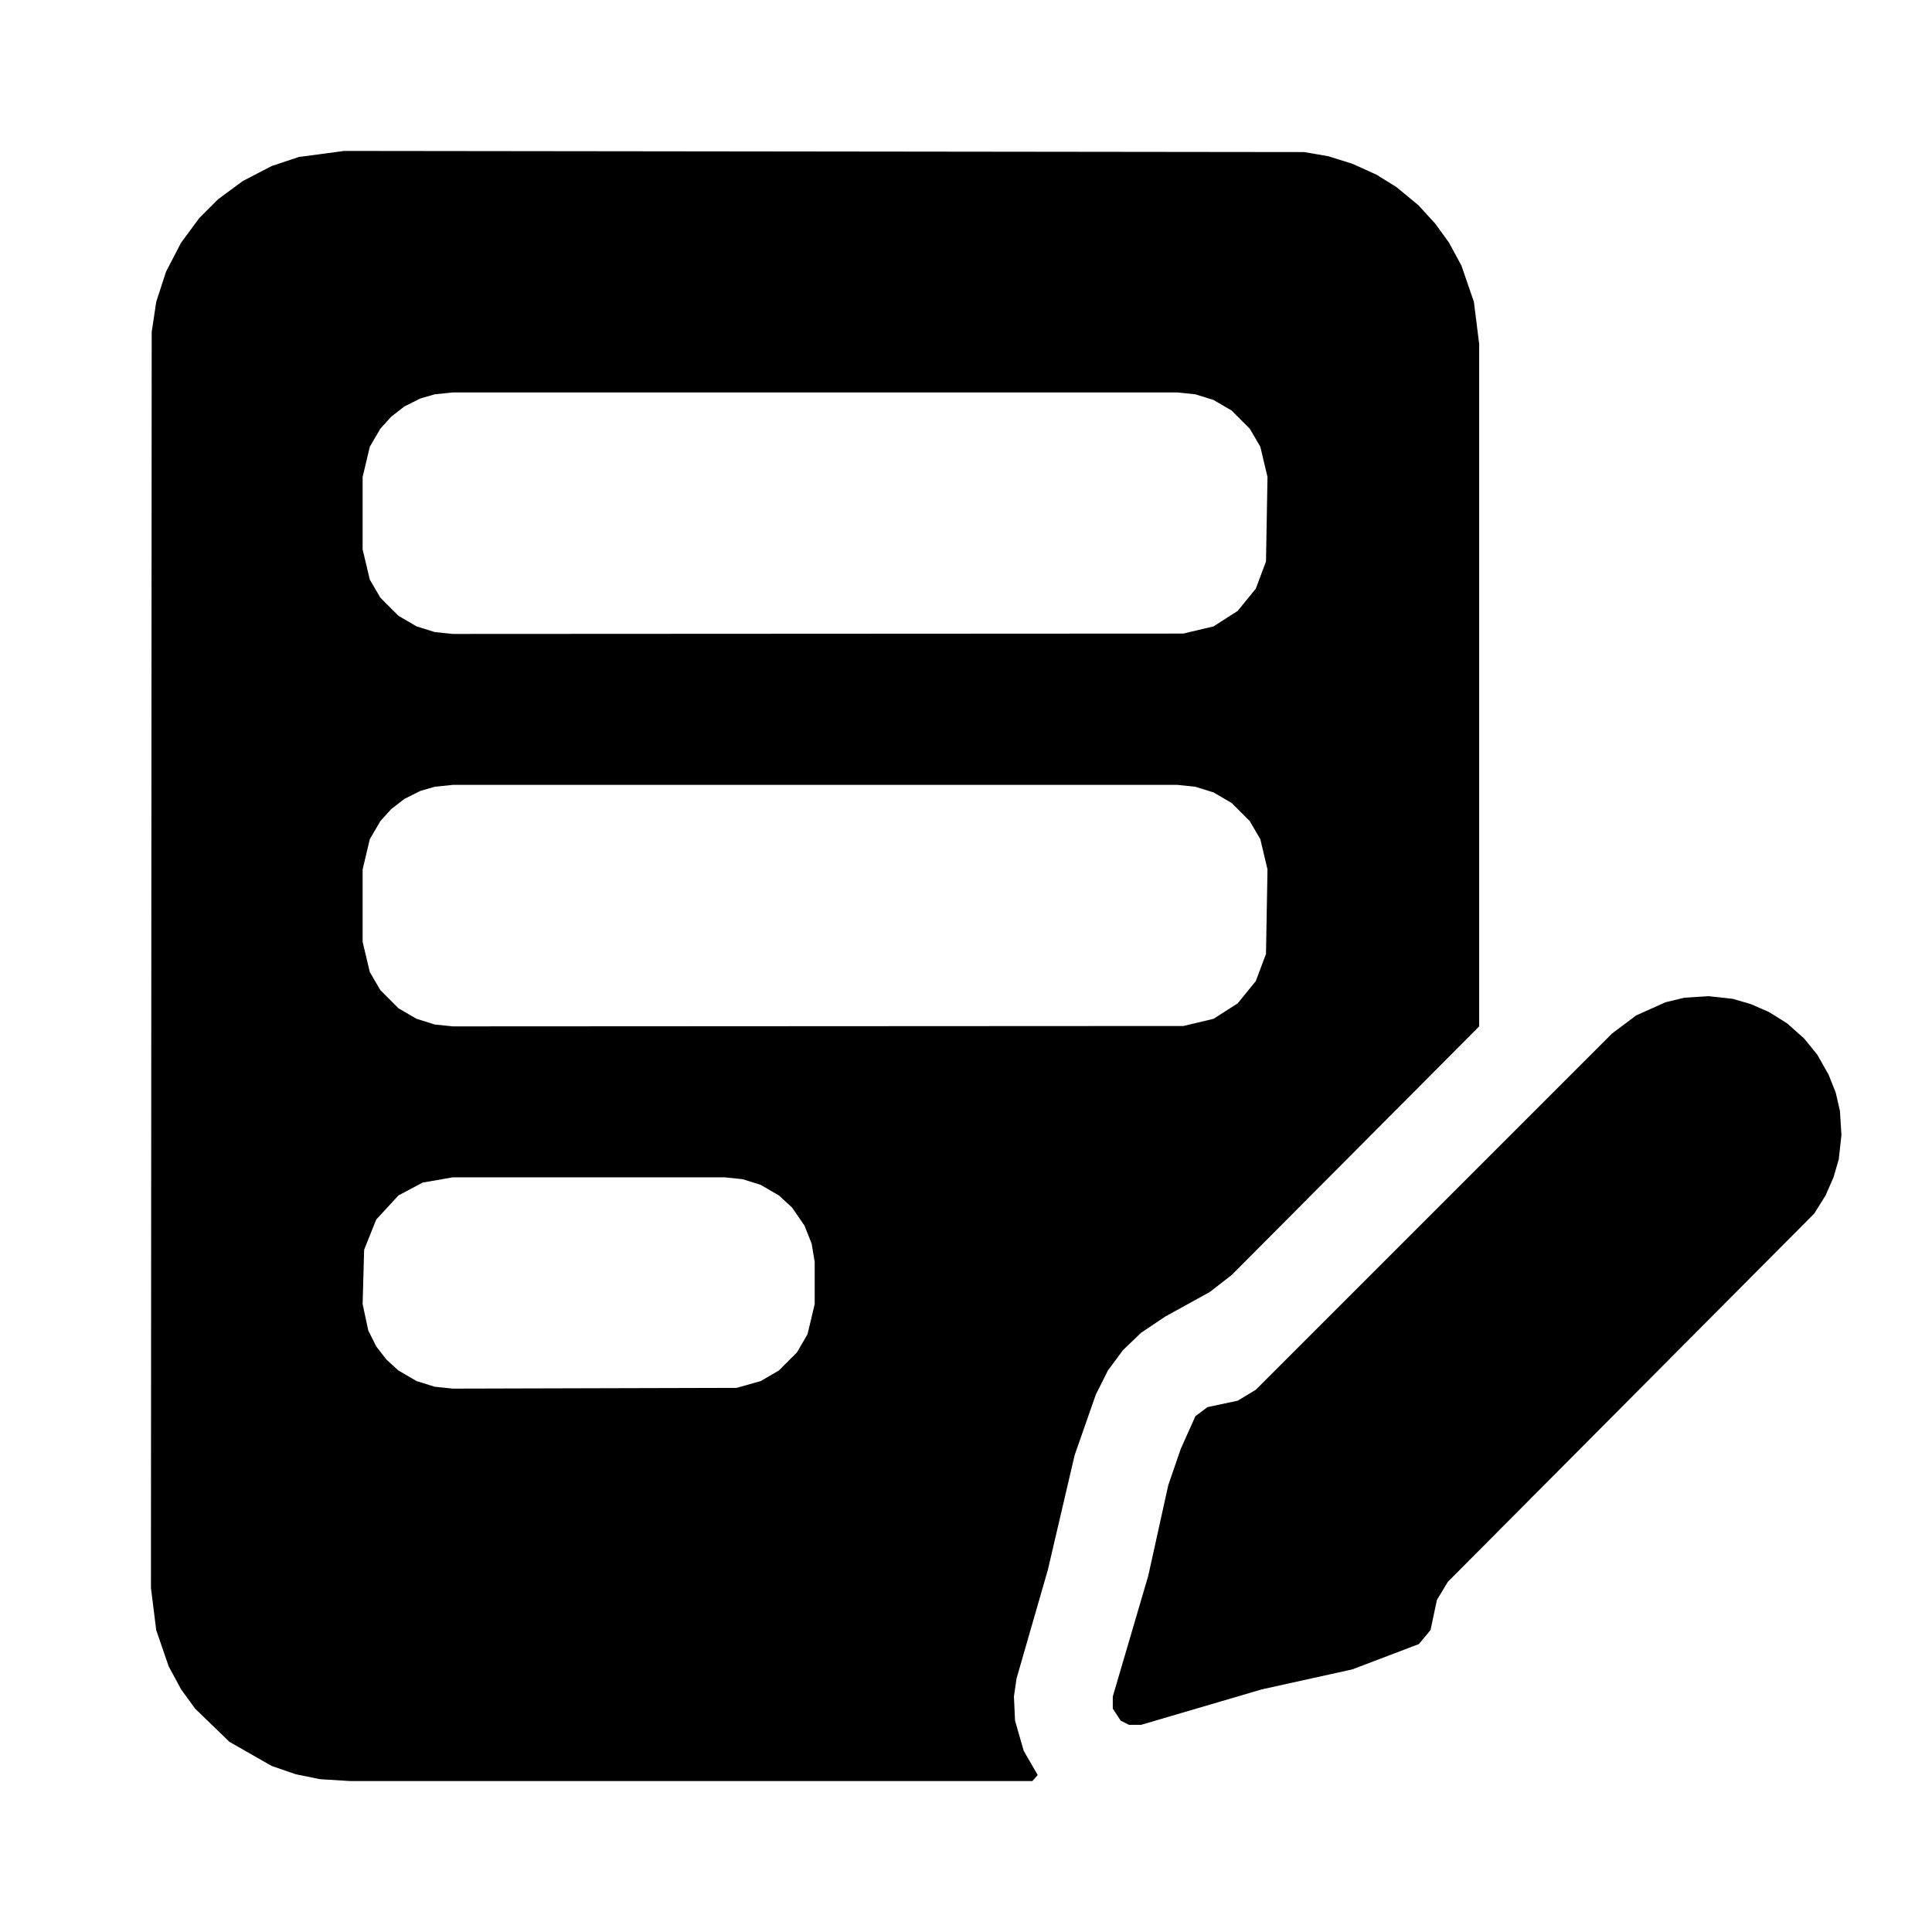
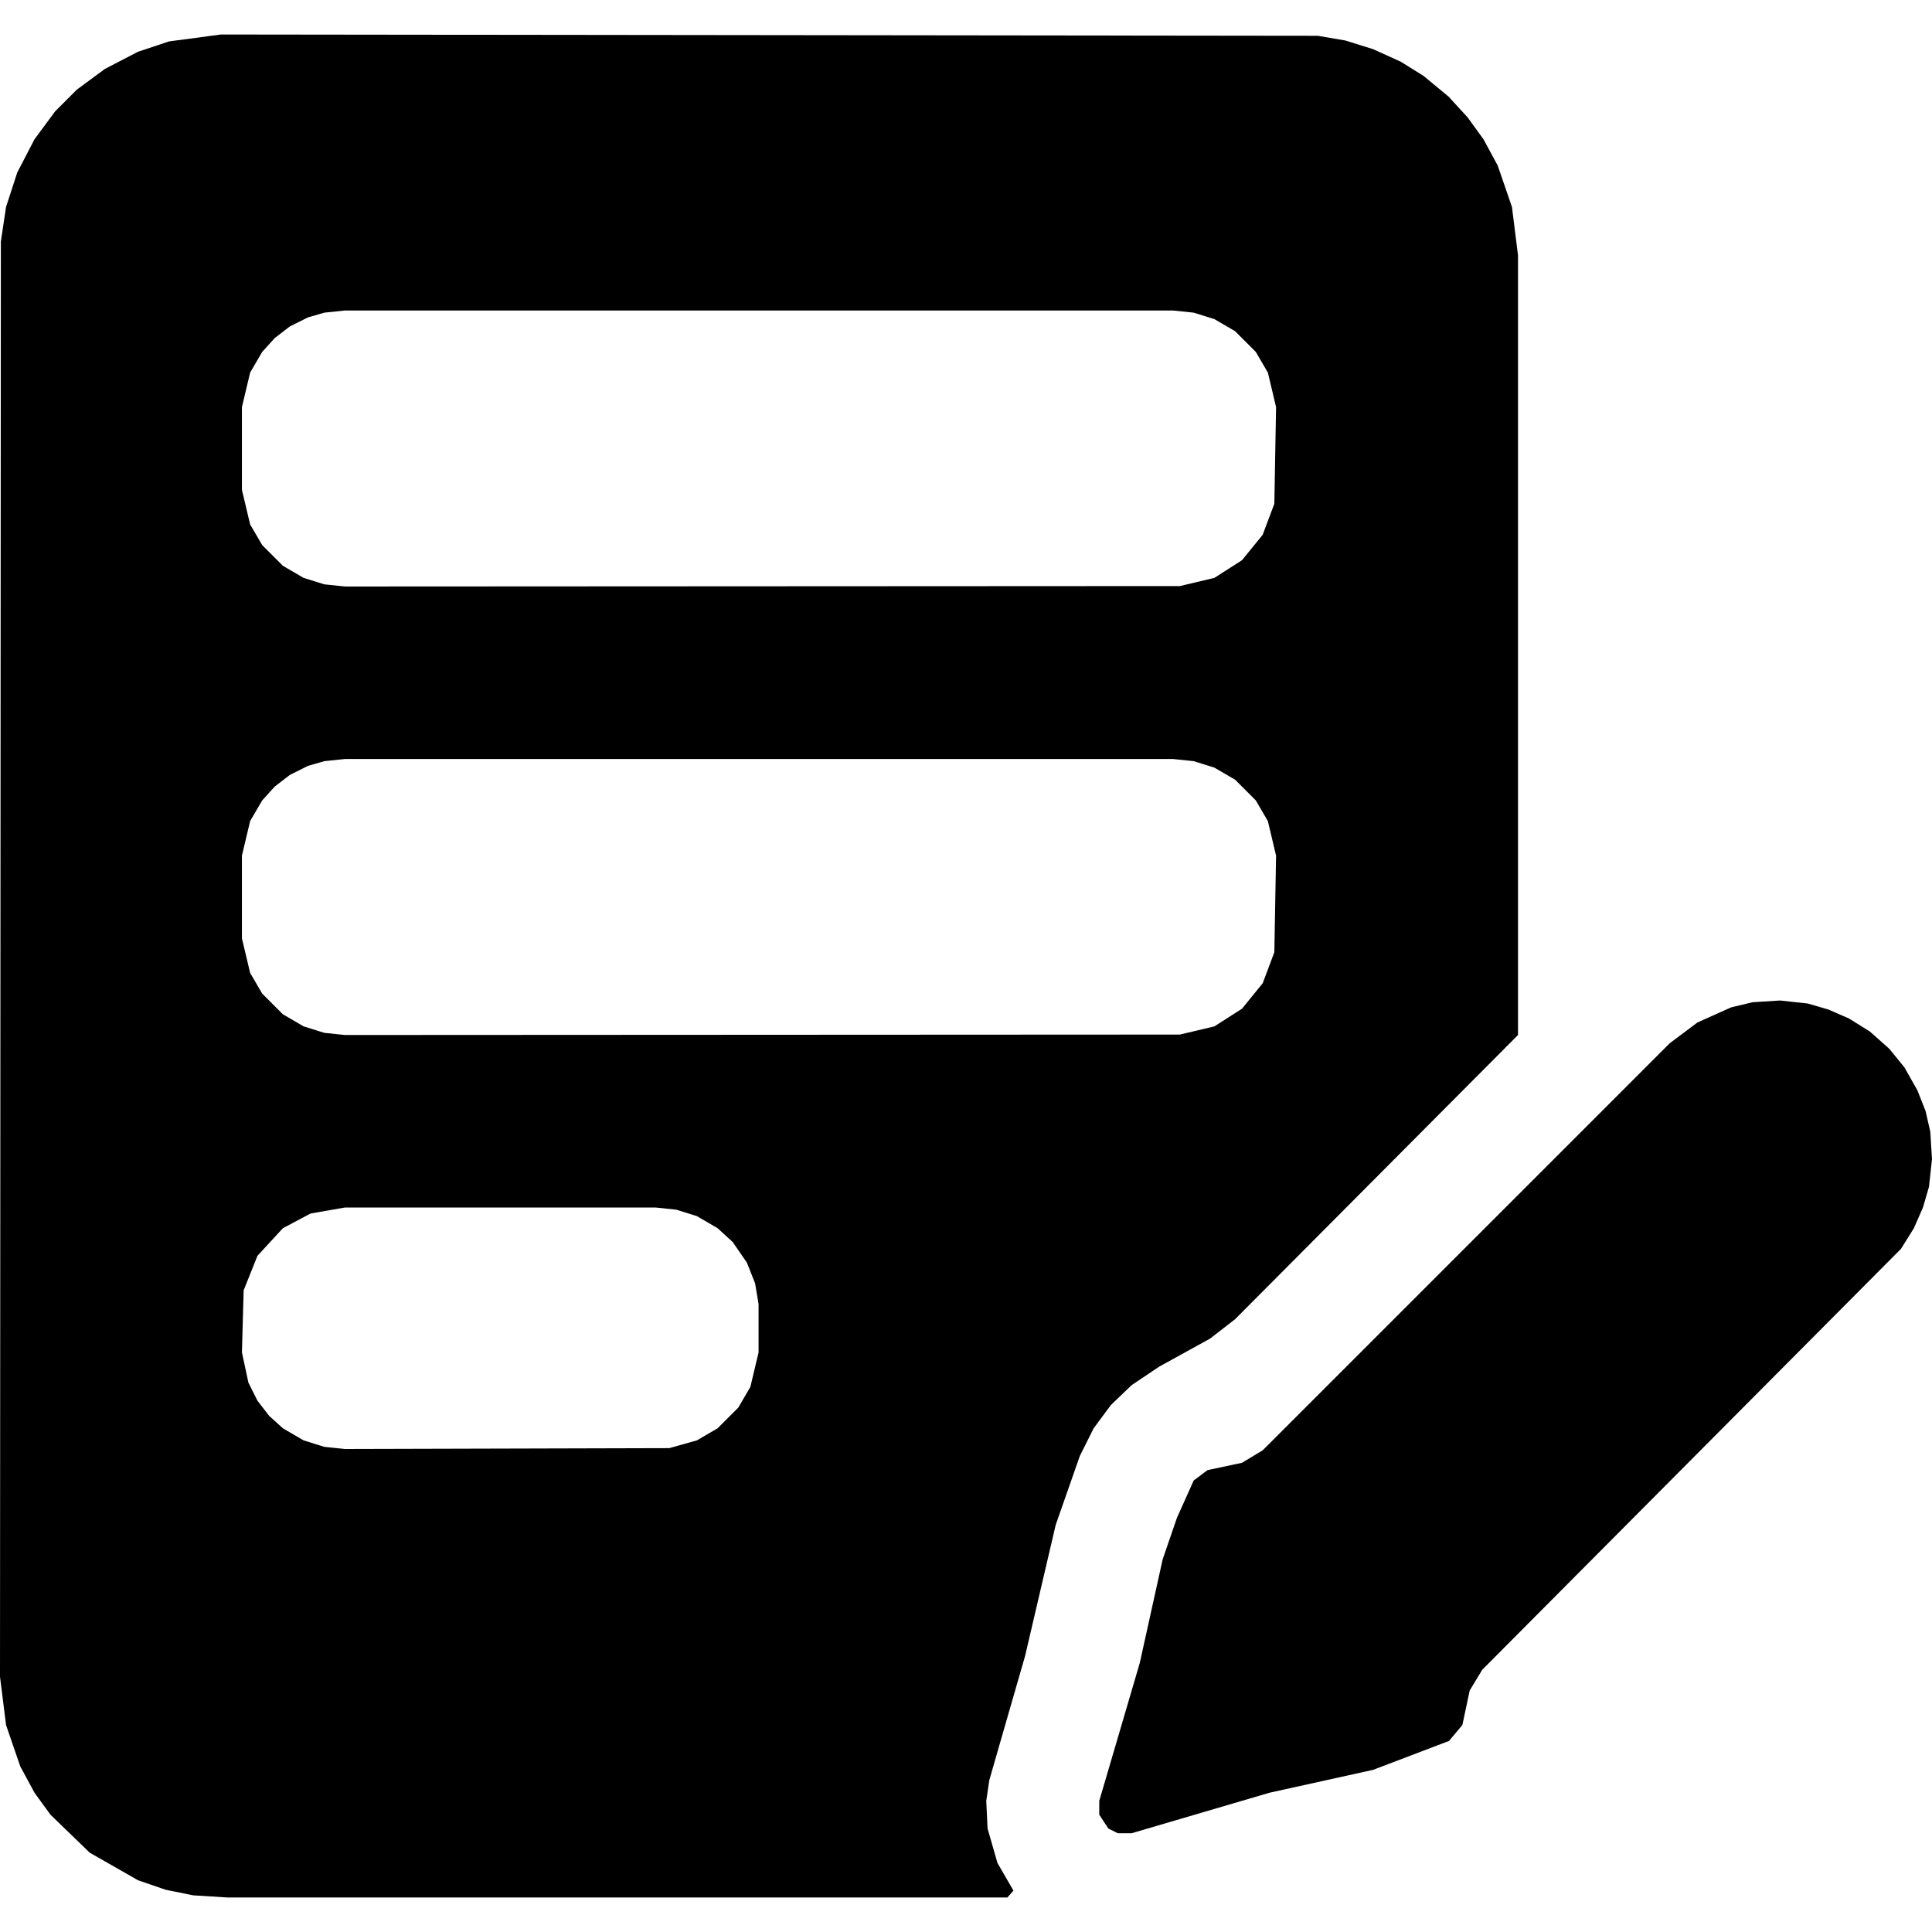
- <svg xmlns="http://www.w3.org/2000/svg" viewBox="0 0 512 512">
-   <path d="M79.2 41.6 L91.2 40 L345.6 40.3 L352 41.4 L358.4 43.4 L364.8 46.3 L370.1 49.6 L375.9 54.4 L380.3 59.2 L384 64.3 L387.3 70.4 L390.6 80 L392 91.2 L392 272 L326.4 337.9 L320.6 342.4 L308.8 348.9 L302.4 353.2 L297.6 357.8 L293.6 363.2 L290.4 369.6 L284.8 385.6 L277.7 416 L269.4 444.8 L268.7 449.6 L269 456 L271.3 464 L275 470.4 L273.6 472 L92.8 472 L84.8 471.5 L78.4 470.2 L72 468 L60.8 461.6 L51.7 452.8 L48 447.7 L44.7 441.6 L41.4 432 L40 420.8 L40.2 88 L41.4 80 L44 72 L48 64.3 L52.8 57.8 L57.8 52.8 L64.3 48 L72 44Z M115.2 104.5 L111.4 105.6 L107.2 107.7 L103.7 110.4 L100.8 113.6 L98 118.4 L96.1 126.4 L96.1 145.6 L98 153.6 L100.8 158.4 L105.6 163.2 L110.4 166 L115.2 167.5 L120 168 L313.6 167.9 L321.6 166 L328 161.9 L332.8 156 L335.5 148.8 L335.9 126.4 L334 118.4 L331.2 113.6 L326.4 108.8 L321.6 106 L316.8 104.5 L312 104 L120 104Z M115.2 208.5 L111.4 209.6 L107.2 211.7 L103.7 214.4 L100.8 217.6 L98 222.4 L96.1 230.4 L96.1 249.6 L98 257.6 L100.8 262.4 L105.6 267.2 L110.4 270 L115.2 271.5 L120 272 L313.6 271.9 L321.6 270 L328 265.9 L332.8 260 L335.5 252.8 L335.9 230.4 L334 222.4 L331.2 217.6 L326.4 212.8 L321.6 210 L316.8 208.5 L312 208 L120 208Z M441.4 265.6 L446.4 264.4 L452.8 264 L459.2 264.7 L464 266.1 L468.8 268.2 L473.6 271.2 L478.1 275.2 L481.6 279.5 L484.6 284.8 L486.5 289.6 L487.6 294.4 L488 300.8 L487.3 307.2 L485.9 312 L483.8 316.8 L480.8 321.6 L383.7 419.2 L380.8 424 L379.1 432 L376 435.7 L358.4 442.4 L334.4 447.7 L302.4 457.1 L299.2 457.1 L297 456 L294.9 452.8 L294.9 449.6 L304.3 417.6 L309.6 393.6 L312.9 384 L316.8 375.3 L320 372.9 L328 371.2 L332.8 368.3 L427.2 273.9 L433.6 269.1Z M112 313.4 L105.6 316.8 L99.7 323.2 L96.5 331.2 L96.1 345.6 L97.6 352.6 L99.7 356.8 L102.4 360.3 L105.6 363.2 L110.4 366 L115.2 367.5 L120 368 L195.2 367.8 L201.6 366 L206.4 363.2 L211.2 358.4 L214 353.6 L215.9 345.6 L215.9 334.4 L215.1 329.6 L213.2 324.8 L209.9 320 L206.4 316.8 L201.6 314 L196.8 312.5 L192 312 L120 312Z" />
+ <svg xmlns="http://www.w3.org/2000/svg" viewBox="40 32 448 448">
+   <path d="M79.2 41.6L91.2 40L345.6 40.3L352 41.4L358.4 43.4L364.8 46.3L370.1 49.6L375.9 54.4L380.3 59.2L384 64.3L387.3 70.4L390.6 80L392 91.2L392 272L326.4 337.9L320.6 342.4L308.8 348.9L302.4 353.2L297.6 357.8L293.6 363.2L290.4 369.6L284.8 385.6L277.7 416L269.4 444.8L268.7 449.6L269 456L271.3 464L275 470.4L273.6 472L92.8 472L84.8 471.5L78.4 470.2L72 468L60.8 461.6L51.7 452.8L48 447.7L44.7 441.6L41.4 432L40 420.8L40.2 88L41.4 80L44 72L48 64.3L52.8 57.8L57.8 52.8L64.3 48L72 44ZM115.2 104.5L111.4 105.6L107.2 107.7L103.7 110.4L100.8 113.6L98 118.4L96.1 126.4L96.1 145.6L98 153.6L100.8 158.4L105.6 163.2L110.4 166L115.2 167.5L120 168L313.6 167.9L321.6 166L328 161.9L332.8 156L335.5 148.8L335.9 126.4L334 118.4L331.2 113.6L326.4 108.8L321.6 106L316.8 104.5L312 104L120 104ZM115.2 208.5L111.4 209.6L107.2 211.7L103.7 214.4L100.8 217.6L98 222.4L96.1 230.4L96.1 249.6L98 257.6L100.8 262.4L105.6 267.2L110.4 270L115.2 271.5L120 272L313.6 271.9L321.6 270L328 265.9L332.8 260L335.5 252.8L335.9 230.4L334 222.4L331.2 217.6L326.4 212.8L321.6 210L316.8 208.5L312 208L120 208ZM441.4 265.6L446.4 264.4L452.8 264L459.2 264.7L464 266.1L468.8 268.2L473.6 271.2L478.1 275.2L481.6 279.5L484.6 284.8L486.5 289.6L487.6 294.4L488 300.8L487.3 307.2L485.9 312L483.8 316.8L480.8 321.6L383.7 419.2L380.8 424L379.1 432L376 435.7L358.4 442.4L334.4 447.7L302.4 457.1L299.2 457.1L297 456L294.9 452.8L294.9 449.6L304.3 417.6L309.6 393.6L312.9 384L316.8 375.3L320 372.9L328 371.2L332.8 368.3L427.2 273.9L433.6 269.1ZM112 313.4L105.6 316.8L99.7 323.2L96.5 331.2L96.1 345.6L97.6 352.6L99.7 356.8L102.4 360.3L105.6 363.2L110.4 366L115.2 367.5L120 368L195.2 367.8L201.6 366L206.4 363.2L211.2 358.4L214 353.6L215.9 345.6L215.9 334.4L215.1 329.6L213.2 324.8L209.9 320L206.4 316.8L201.6 314L196.8 312.5L192 312L120 312Z" />
</svg>
